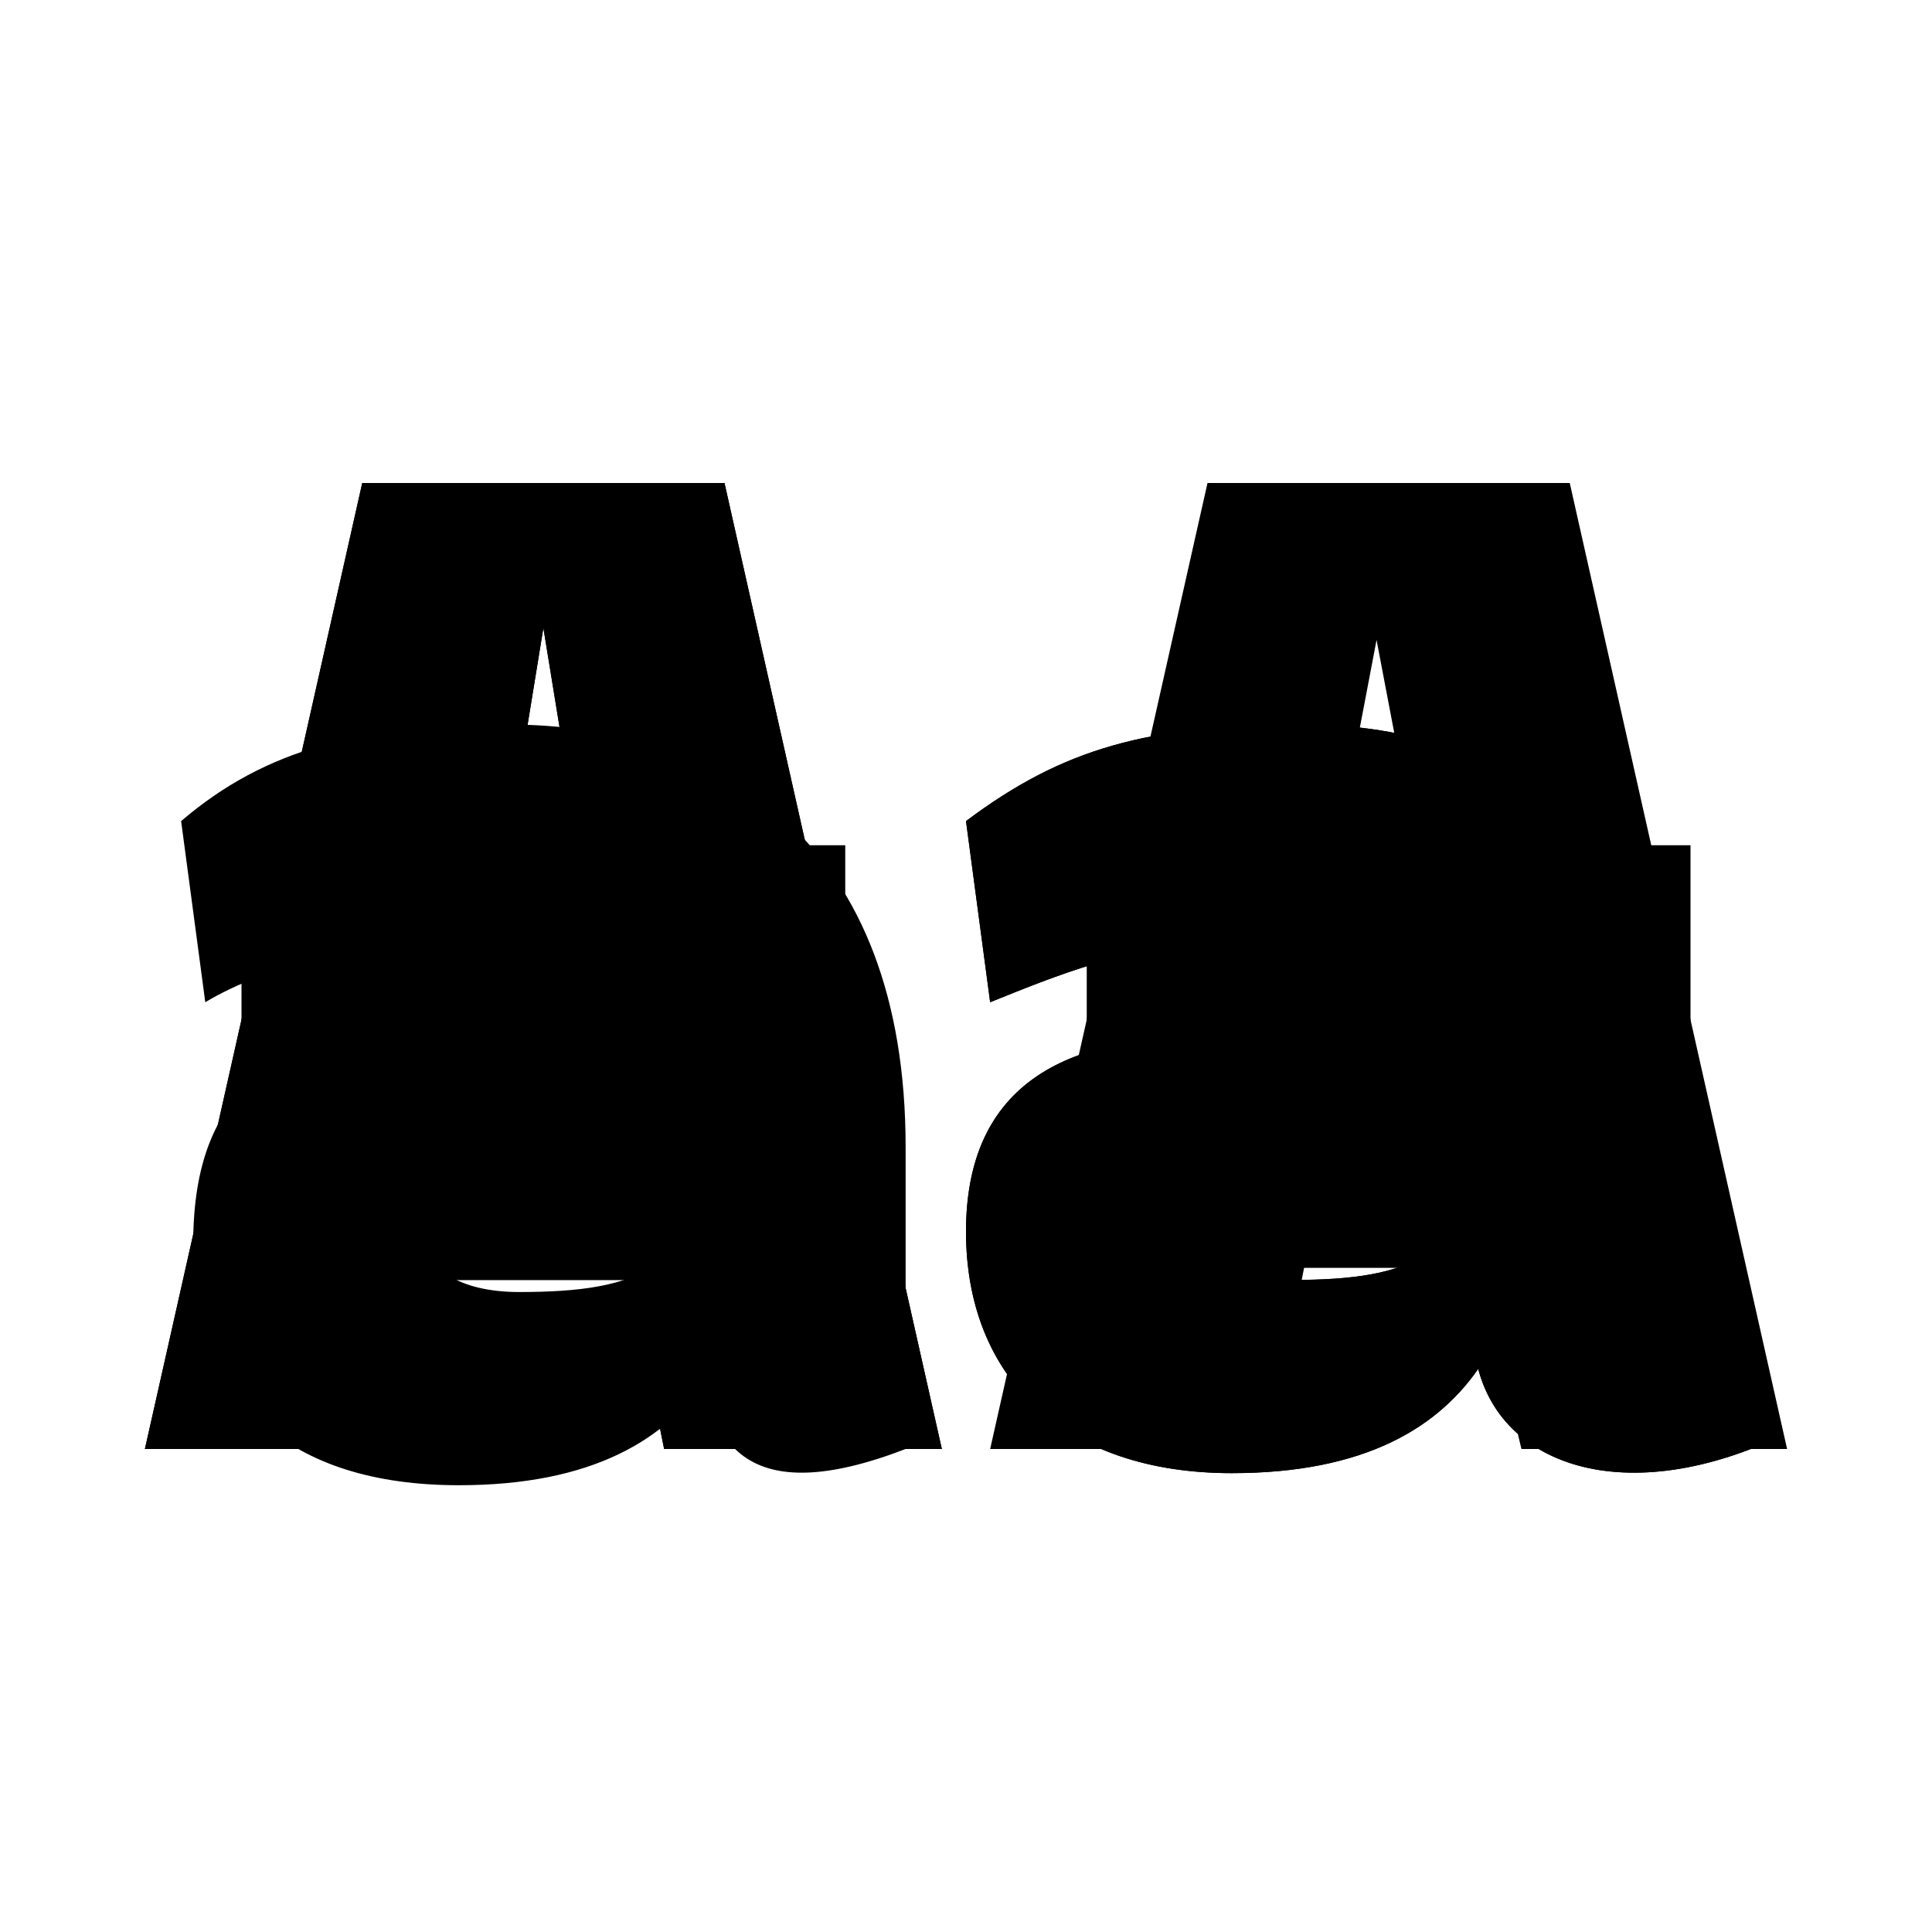
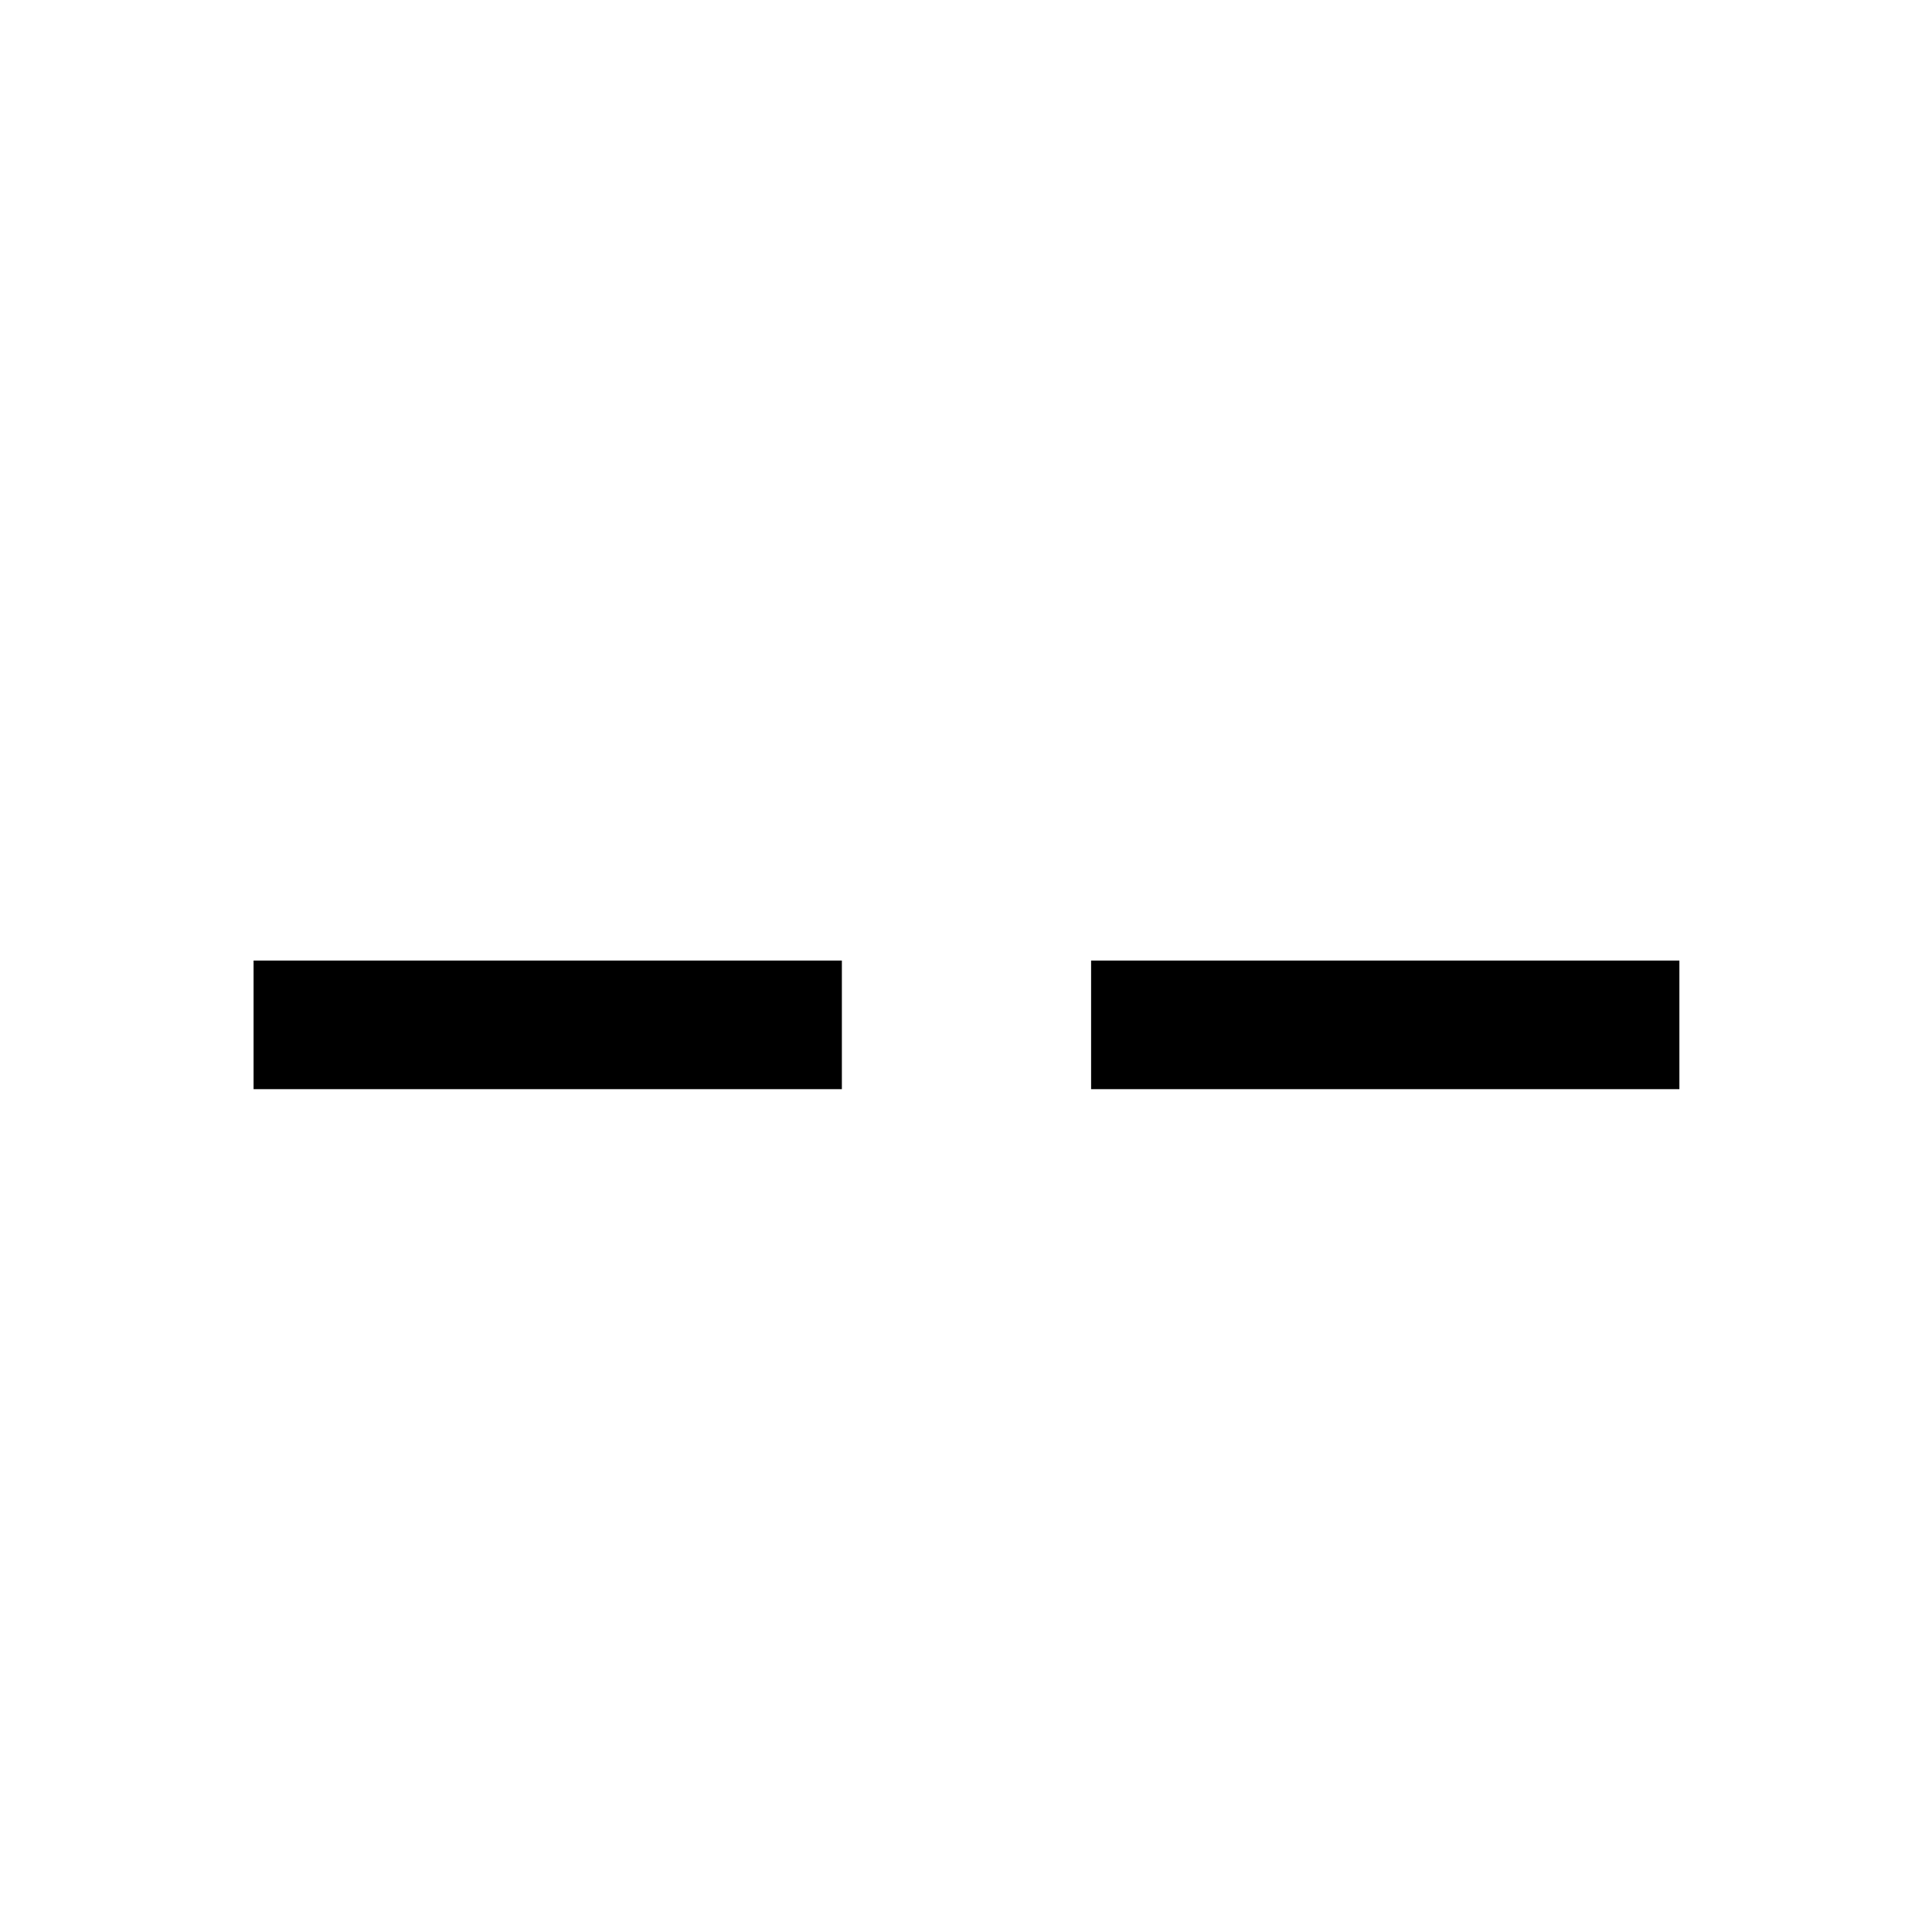
<svg xmlns="http://www.w3.org/2000/svg" version="1.1" id="Layer_1" x="0px" y="0px" viewBox="0 0 16 16" style="enable-background:new 0 0 16 16;" xml:space="preserve">
-   <path id="Capitalize" d="M12.8,10.8h0.5c-0.5-1.8-1.8-2.2-3-2.2C8.8,8.5,8,9,8,10.2s0.8,2,2.2,2c2.2,0,2.5-1.5,2.5-2.8h-0.5  c0,1-0.5,1.2-1.5,1.2c-0.5,0-0.8-0.2-0.8-0.5s0.2-0.5,0.8-0.5C11.8,9.8,12.2,10,12.8,10.8z M14.5,12v-1C14,11,14,10.5,14,9.5  C14,7,12.5,6,10.8,6C9.5,6,8.8,6.2,8,6.8l0.2,1.5c0.5-0.2,1.2-0.5,2-0.5c1.2,0,2,0.5,2,1.8V11C12.2,12,13.2,12.5,14.5,12z M1.2,12  L3,4h3l1.8,8H5.5L5,9.5h0.2L4.5,5.2L3.8,9.5H4L3.5,12H1.2z M3,10.5V8.8h3v1.8H3z" />
-   <path id="Uppercase" d="M8.2,12L10,4h3l1.8,8h-2.2L12,9.5h0.2l-0.8-4.2l-0.8,4.2H11L10.5,12H8.2z M1.2,12L3,4h3l1.8,8H5.5L5,9.5  h0.2L4.5,5.2L3.8,9.5H4L3.5,12H1.2z M3,10.5V8.8h3v1.8H3z M10,10.5v-2h3v2H10z" />
-   <path id="Lowercase" d="M7.5,12V9.5C7.5,7,6,6,4.2,6C3,6,2.2,6.2,1.5,6.8l0.2,1.5C2.2,8,3,7.8,3.8,7.8c1.2,0,2,0.5,2,1.8V11  C5.8,12,6.2,12.5,7.5,12z M14.5,12v-1C14,11,14,10.5,14,9.5C14,7,12.5,6,10.8,6C9.5,6,8.8,6.2,8,6.8l0.2,1.5c0.5-0.2,1.2-0.5,2-0.5  c1.2,0,2,0.5,2,1.8V11C12.2,12,13.2,12.5,14.5,12z M12.8,10.8h0.5c-0.5-1.8-1.8-2.2-3-2.2C8.8,8.5,8,9,8,10.2s0.8,2,2.2,2  c2.2,0,2.5-1.5,2.5-2.8h-0.5c0,1-0.5,1.2-1.5,1.2c-0.5,0-0.8-0.2-0.8-0.5s0.2-0.5,0.8-0.5C11.8,9.8,12.2,10,12.8,10.8z M6.2,10.8  h0.5C6.5,9,5,8.5,3.8,8.5c-1.5,0-2.2,0.5-2.2,1.8s0.8,2,2.2,2c2.2,0,2.5-1.5,2.5-2.8H5.8c0,1-0.5,1.2-1.5,1.2  c-0.5,0-0.8-0.2-0.8-0.5s0.2-0.5,0.8-0.5C5.2,9.8,5.8,10,6.2,10.8z" />
-   <path id="None" d="M9,9V7h5v2H9z M2,9V7h5v2H2z" />
+   <style type="text/css">
+ 	.st0{display:none;}
+ 	.st1{display:inline;}
+ </style>
+   <g id="None">
+     <g>
+       <path d="M2.1,7.955h4.872v1.065H2.1V7.955z" />
+     </g>
+     <g>
+       <path d="M9.036,7.955h4.872v1.065H9.036V7.955z" />
+     </g>
+   </g>
+   <g id="Lowercase" class="st0">
+     <g class="st1">
+       <path d="M4.726,8.048c0.259-0.032,0.444-0.073,0.556-0.122C5.482,7.841,5.582,7.71,5.582,7.53    c0-0.218-0.077-0.369-0.23-0.452c-0.154-0.083-0.379-0.124-0.676-0.124c-0.334,0-0.569,0.082-0.708,0.244    C3.87,7.319,3.804,7.481,3.771,7.686H2.428C2.457,7.221,2.588,6.838,2.82,6.539    c0.37-0.469,1.004-0.703,1.903-0.703c0.585,0,1.105,0.116,1.56,0.347s0.682,0.667,0.682,1.309v2.441    c0,0.169,0.003,0.374,0.01,0.615c0.01,0.183,0.038,0.306,0.083,0.371s0.114,0.119,0.205,0.161v0.205H5.748    c-0.043-0.107-0.072-0.208-0.088-0.303s-0.029-0.202-0.039-0.322c-0.193,0.208-0.416,0.386-0.668,0.532    c-0.301,0.173-0.642,0.259-1.022,0.259c-0.485,0-0.885-0.138-1.201-0.412c-0.316-0.275-0.474-0.665-0.474-1.17    c0-0.654,0.254-1.128,0.762-1.421c0.279-0.159,0.689-0.273,1.23-0.342L4.726,8.048z M5.577,8.697    c-0.089,0.056-0.179,0.1-0.27,0.135C5.216,8.865,5.092,8.898,4.934,8.927L4.617,8.985    C4.32,9.037,4.106,9.101,3.977,9.176C3.758,9.303,3.648,9.5,3.648,9.767c0,0.237,0.067,0.409,0.201,0.515    c0.134,0.106,0.297,0.159,0.488,0.159c0.304,0,0.585-0.088,0.84-0.264c0.256-0.176,0.39-0.496,0.399-0.962    V8.697z" />
+     </g>
+     <g class="st1">
+       <path d="M11.227,8.048c0.259-0.032,0.444-0.073,0.556-0.122c0.2-0.085,0.3-0.216,0.3-0.396    c0-0.218-0.076-0.369-0.23-0.452c-0.154-0.083-0.379-0.124-0.676-0.124c-0.334,0-0.569,0.082-0.708,0.244    c-0.099,0.121-0.165,0.283-0.198,0.488H8.928C8.957,7.221,9.088,6.838,9.32,6.539    c0.369-0.469,1.004-0.703,1.902-0.703c0.586,0,1.105,0.116,1.56,0.347c0.455,0.231,0.682,0.667,0.682,1.309    v2.441c0,0.169,0.004,0.374,0.01,0.615c0.01,0.183,0.038,0.306,0.083,0.371    c0.046,0.065,0.114,0.119,0.205,0.161v0.205H12.248c-0.042-0.107-0.071-0.208-0.088-0.303    c-0.016-0.095-0.029-0.202-0.039-0.322c-0.193,0.208-0.416,0.386-0.668,0.532    c-0.301,0.173-0.642,0.259-1.022,0.259c-0.484,0-0.885-0.138-1.2-0.412c-0.316-0.275-0.475-0.665-0.475-1.17    c0-0.654,0.254-1.128,0.763-1.421c0.278-0.159,0.689-0.273,1.23-0.342L11.227,8.048z M12.077,8.697    c-0.089,0.056-0.179,0.1-0.27,0.135c-0.091,0.033-0.216,0.065-0.374,0.095l-0.316,0.059    c-0.297,0.052-0.511,0.115-0.64,0.19c-0.22,0.127-0.329,0.324-0.329,0.591c0,0.237,0.067,0.409,0.201,0.515    c0.134,0.106,0.297,0.159,0.488,0.159c0.304,0,0.584-0.088,0.84-0.264c0.257-0.176,0.39-0.496,0.399-0.962    V8.697z" />
+     </g>
+   </g>
+   <g id="Capitalize" class="st0">
+     <g class="st1">
+       <path d="M3.892,4.088h1.702l2.547,7.197H6.509L6.034,9.806H3.384L2.896,11.285H1.323L3.892,4.088z M3.793,8.565    h1.843l-0.909-2.832L3.793,8.565z" />
+     </g>
+     <g class="st1">
+       <path d="M11.477,8.048c0.259-0.032,0.444-0.073,0.556-0.122c0.2-0.085,0.3-0.216,0.3-0.396    c0-0.218-0.076-0.369-0.23-0.452c-0.154-0.083-0.379-0.124-0.676-0.124c-0.334,0-0.569,0.082-0.708,0.244    c-0.099,0.121-0.165,0.283-0.198,0.488H9.178C9.207,7.221,9.338,6.838,9.57,6.539    c0.369-0.469,1.004-0.703,1.902-0.703c0.586,0,1.105,0.116,1.56,0.347c0.455,0.231,0.682,0.667,0.682,1.309    v2.441c0,0.169,0.004,0.374,0.01,0.615c0.01,0.183,0.038,0.306,0.083,0.371    c0.046,0.065,0.114,0.119,0.205,0.161v0.205H12.498c-0.042-0.107-0.071-0.208-0.088-0.303    c-0.016-0.095-0.029-0.202-0.039-0.322c-0.193,0.208-0.416,0.386-0.668,0.532    c-0.301,0.173-0.642,0.259-1.022,0.259c-0.484,0-0.885-0.138-1.2-0.412c-0.316-0.275-0.475-0.665-0.475-1.17    c0-0.654,0.254-1.128,0.763-1.421c0.278-0.159,0.689-0.273,1.23-0.342L11.477,8.048z M12.327,8.697    c-0.089,0.056-0.179,0.1-0.27,0.135c-0.091,0.033-0.216,0.065-0.374,0.095l-0.316,0.059    c-0.297,0.052-0.511,0.115-0.64,0.19c-0.22,0.127-0.329,0.324-0.329,0.591c0,0.237,0.067,0.409,0.201,0.515    c0.134,0.106,0.297,0.159,0.488,0.159c0.304,0,0.584-0.088,0.84-0.264c0.257-0.176,0.39-0.496,0.399-0.962    V8.697z" />
+     </g>
+   </g>
+   <g id="Uppercase" class="st0">
+     <g class="st1">
+       <path d="M3.892,4.088h1.702l2.547,7.197H6.509L6.034,9.806H3.384L2.896,11.285H1.323L3.892,4.088z M3.793,8.565    h1.843l-0.909-2.832L3.793,8.565z" />
+     </g>
+     <g class="st1">
+       <path d="M10.893,4.088h1.701l2.547,7.197h-1.631l-0.476-1.48h-2.65l-0.487,1.48H8.323L10.893,4.088z     M10.793,8.565h1.844l-0.909-2.832L10.793,8.565z" />
+     </g>
+   </g>
</svg>
